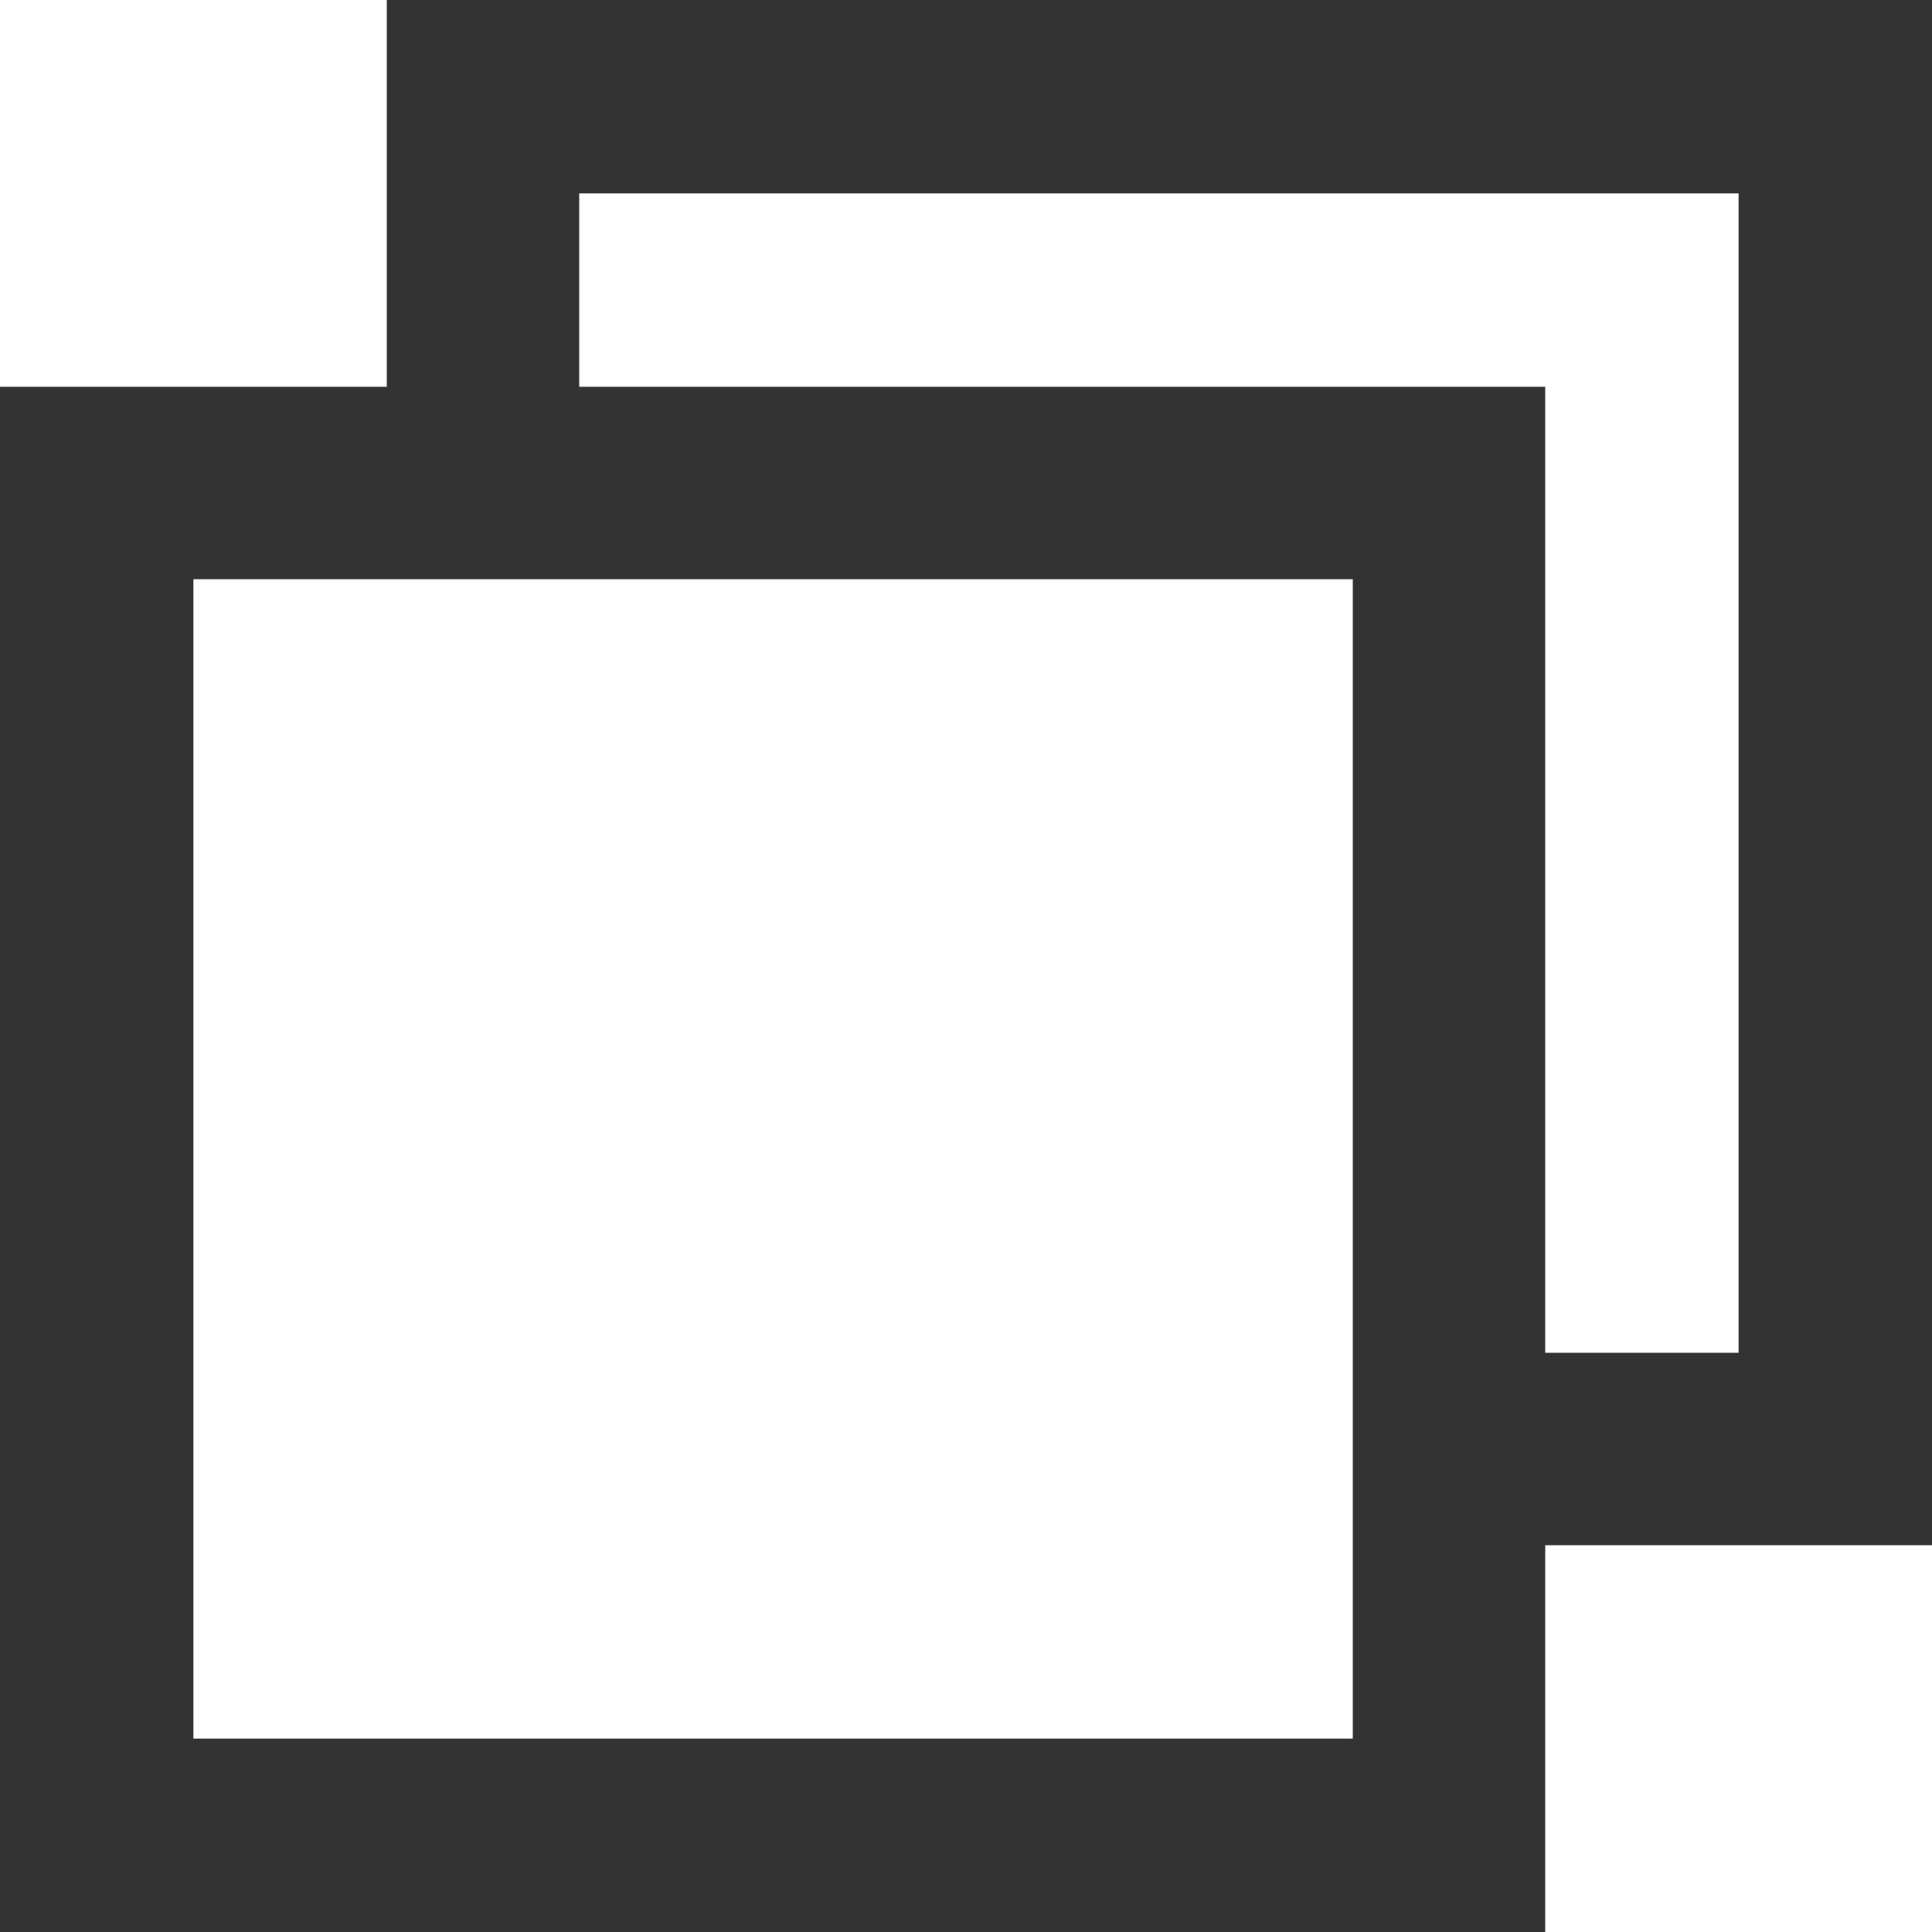
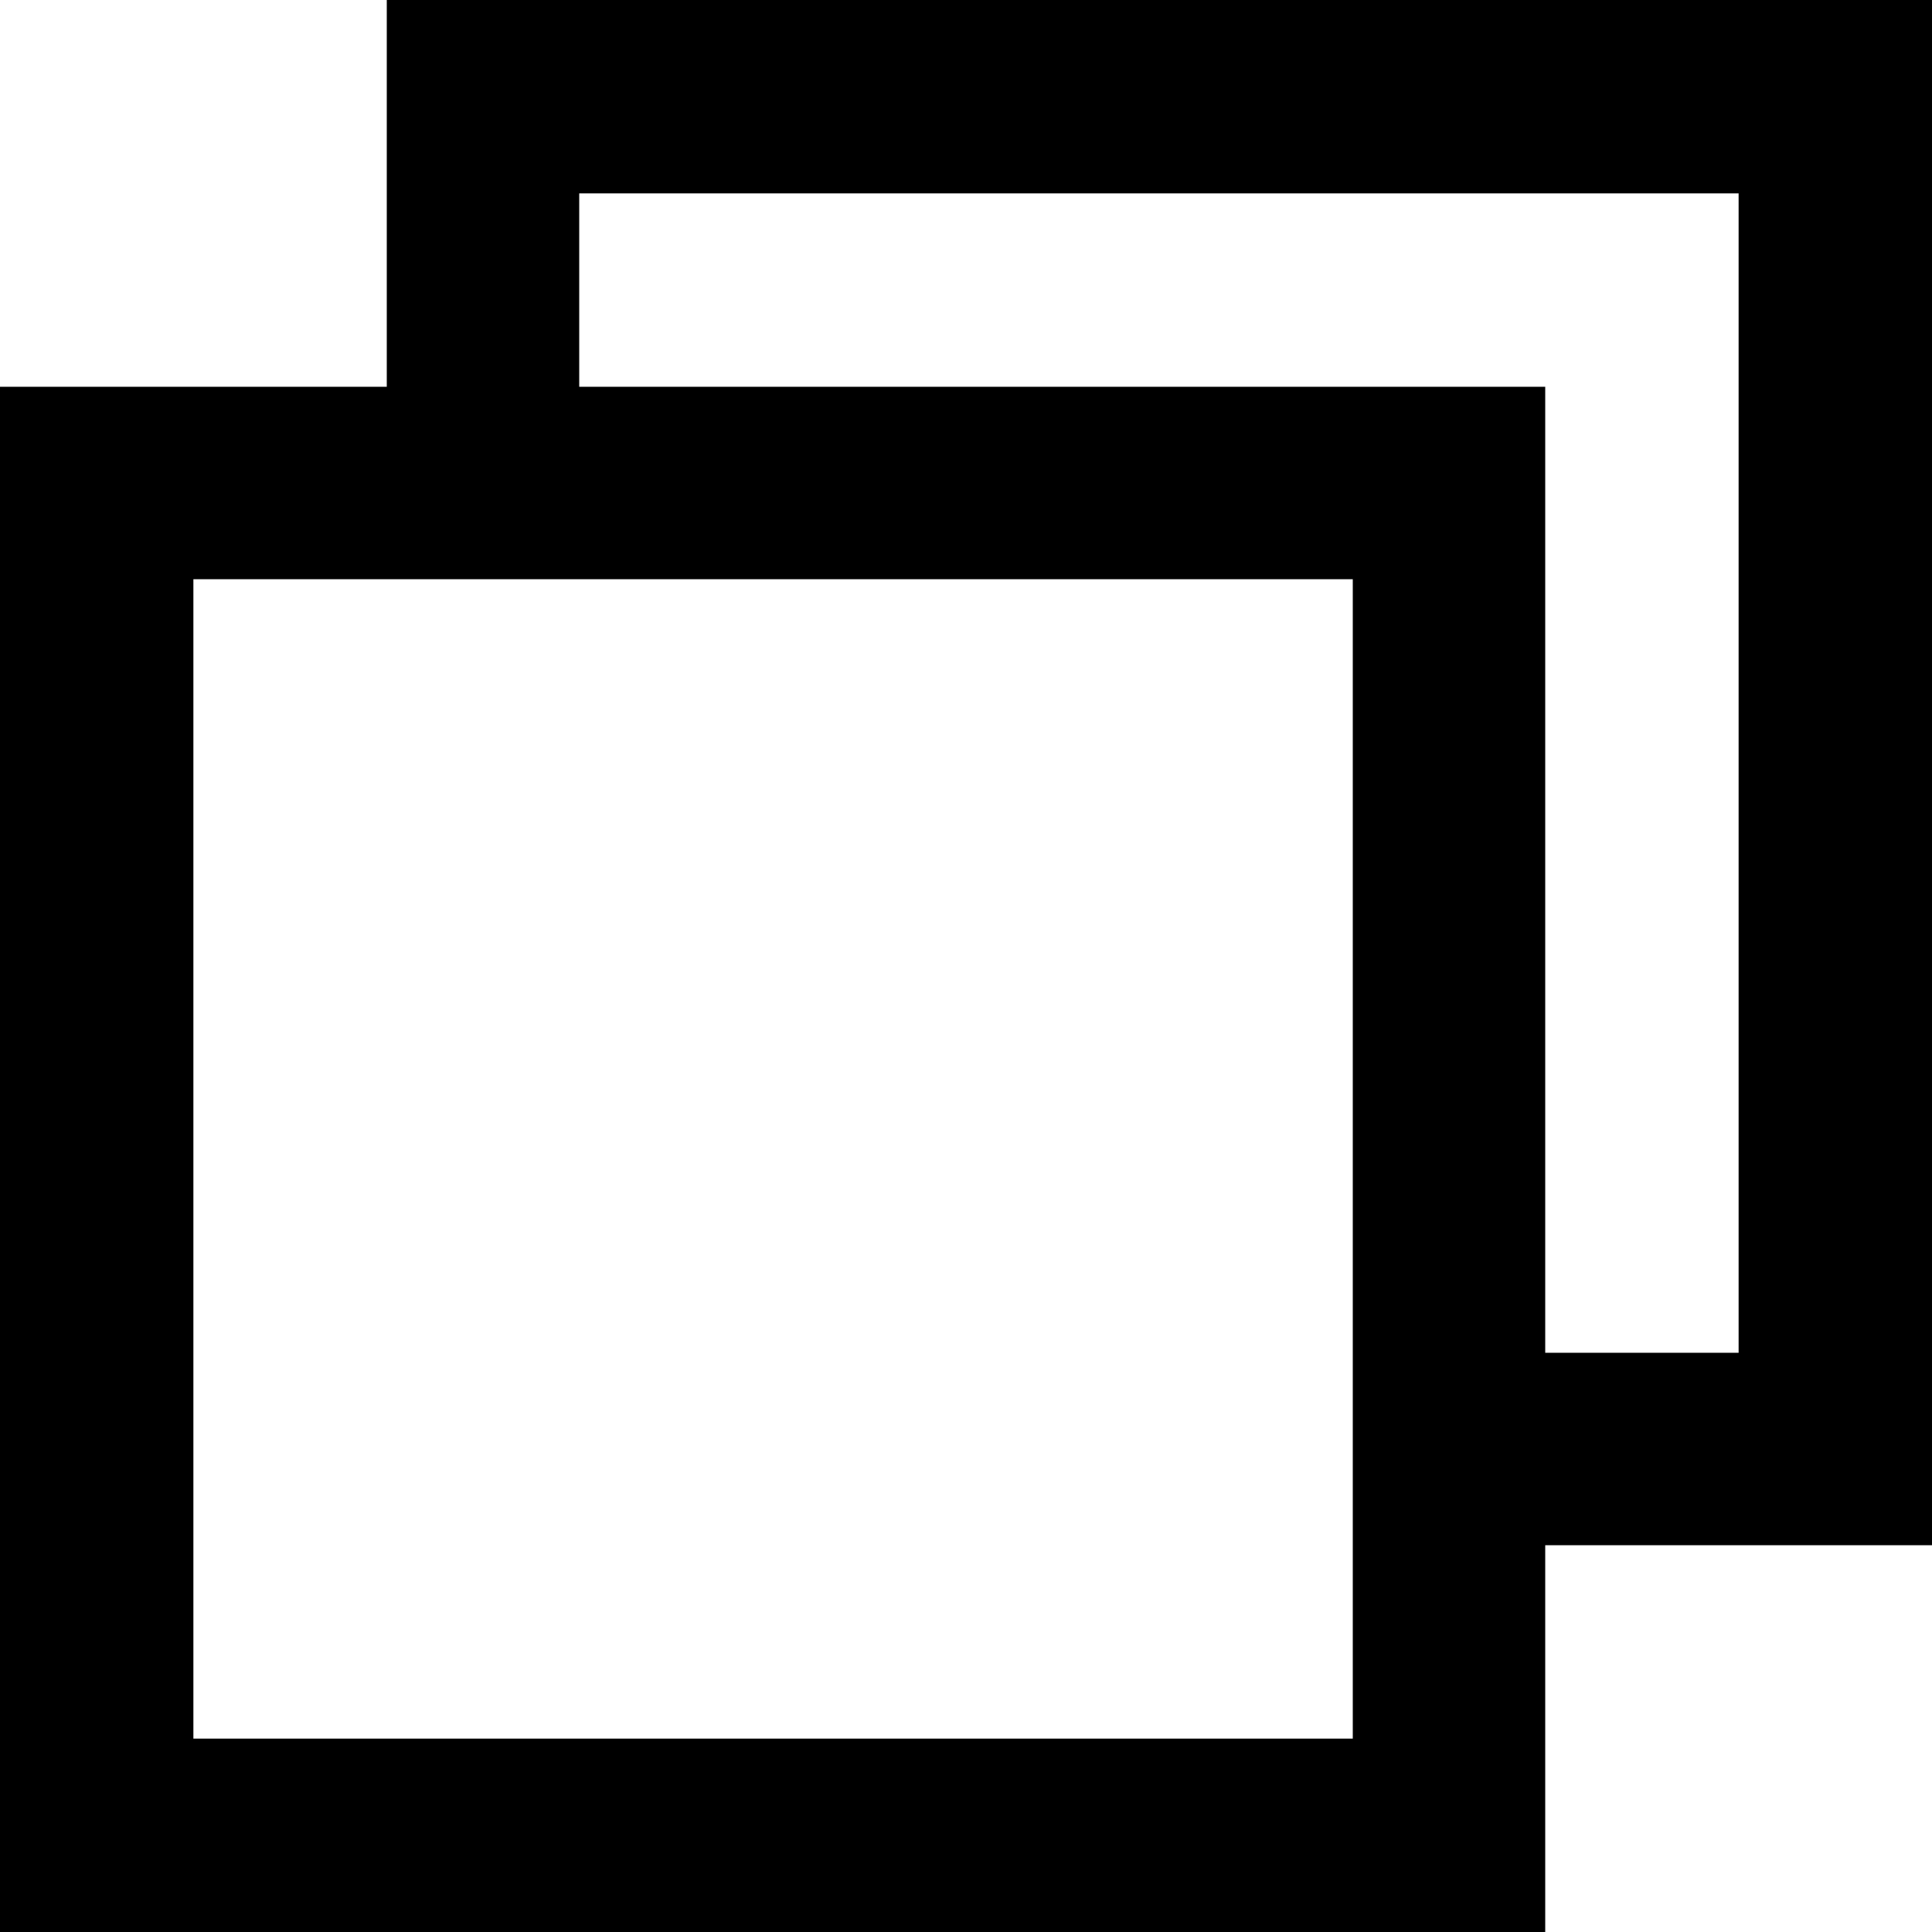
<svg xmlns="http://www.w3.org/2000/svg" viewBox="0 0 2048 2048">
-   <path d="M2048 1638h-410v410H0V410h410V0h1638v1638zM1434 614H205v1229h1229V614zm409-409H614v205h1024v1024h205V205z" fill="#333333" />
+   <path d="M2048 1638h-410v410H0V410h410V0h1638v1638zM1434 614H205v1229h1229V614zm409-409H614v205h1024v1024h205V205z" fill="#000000" />
</svg>
